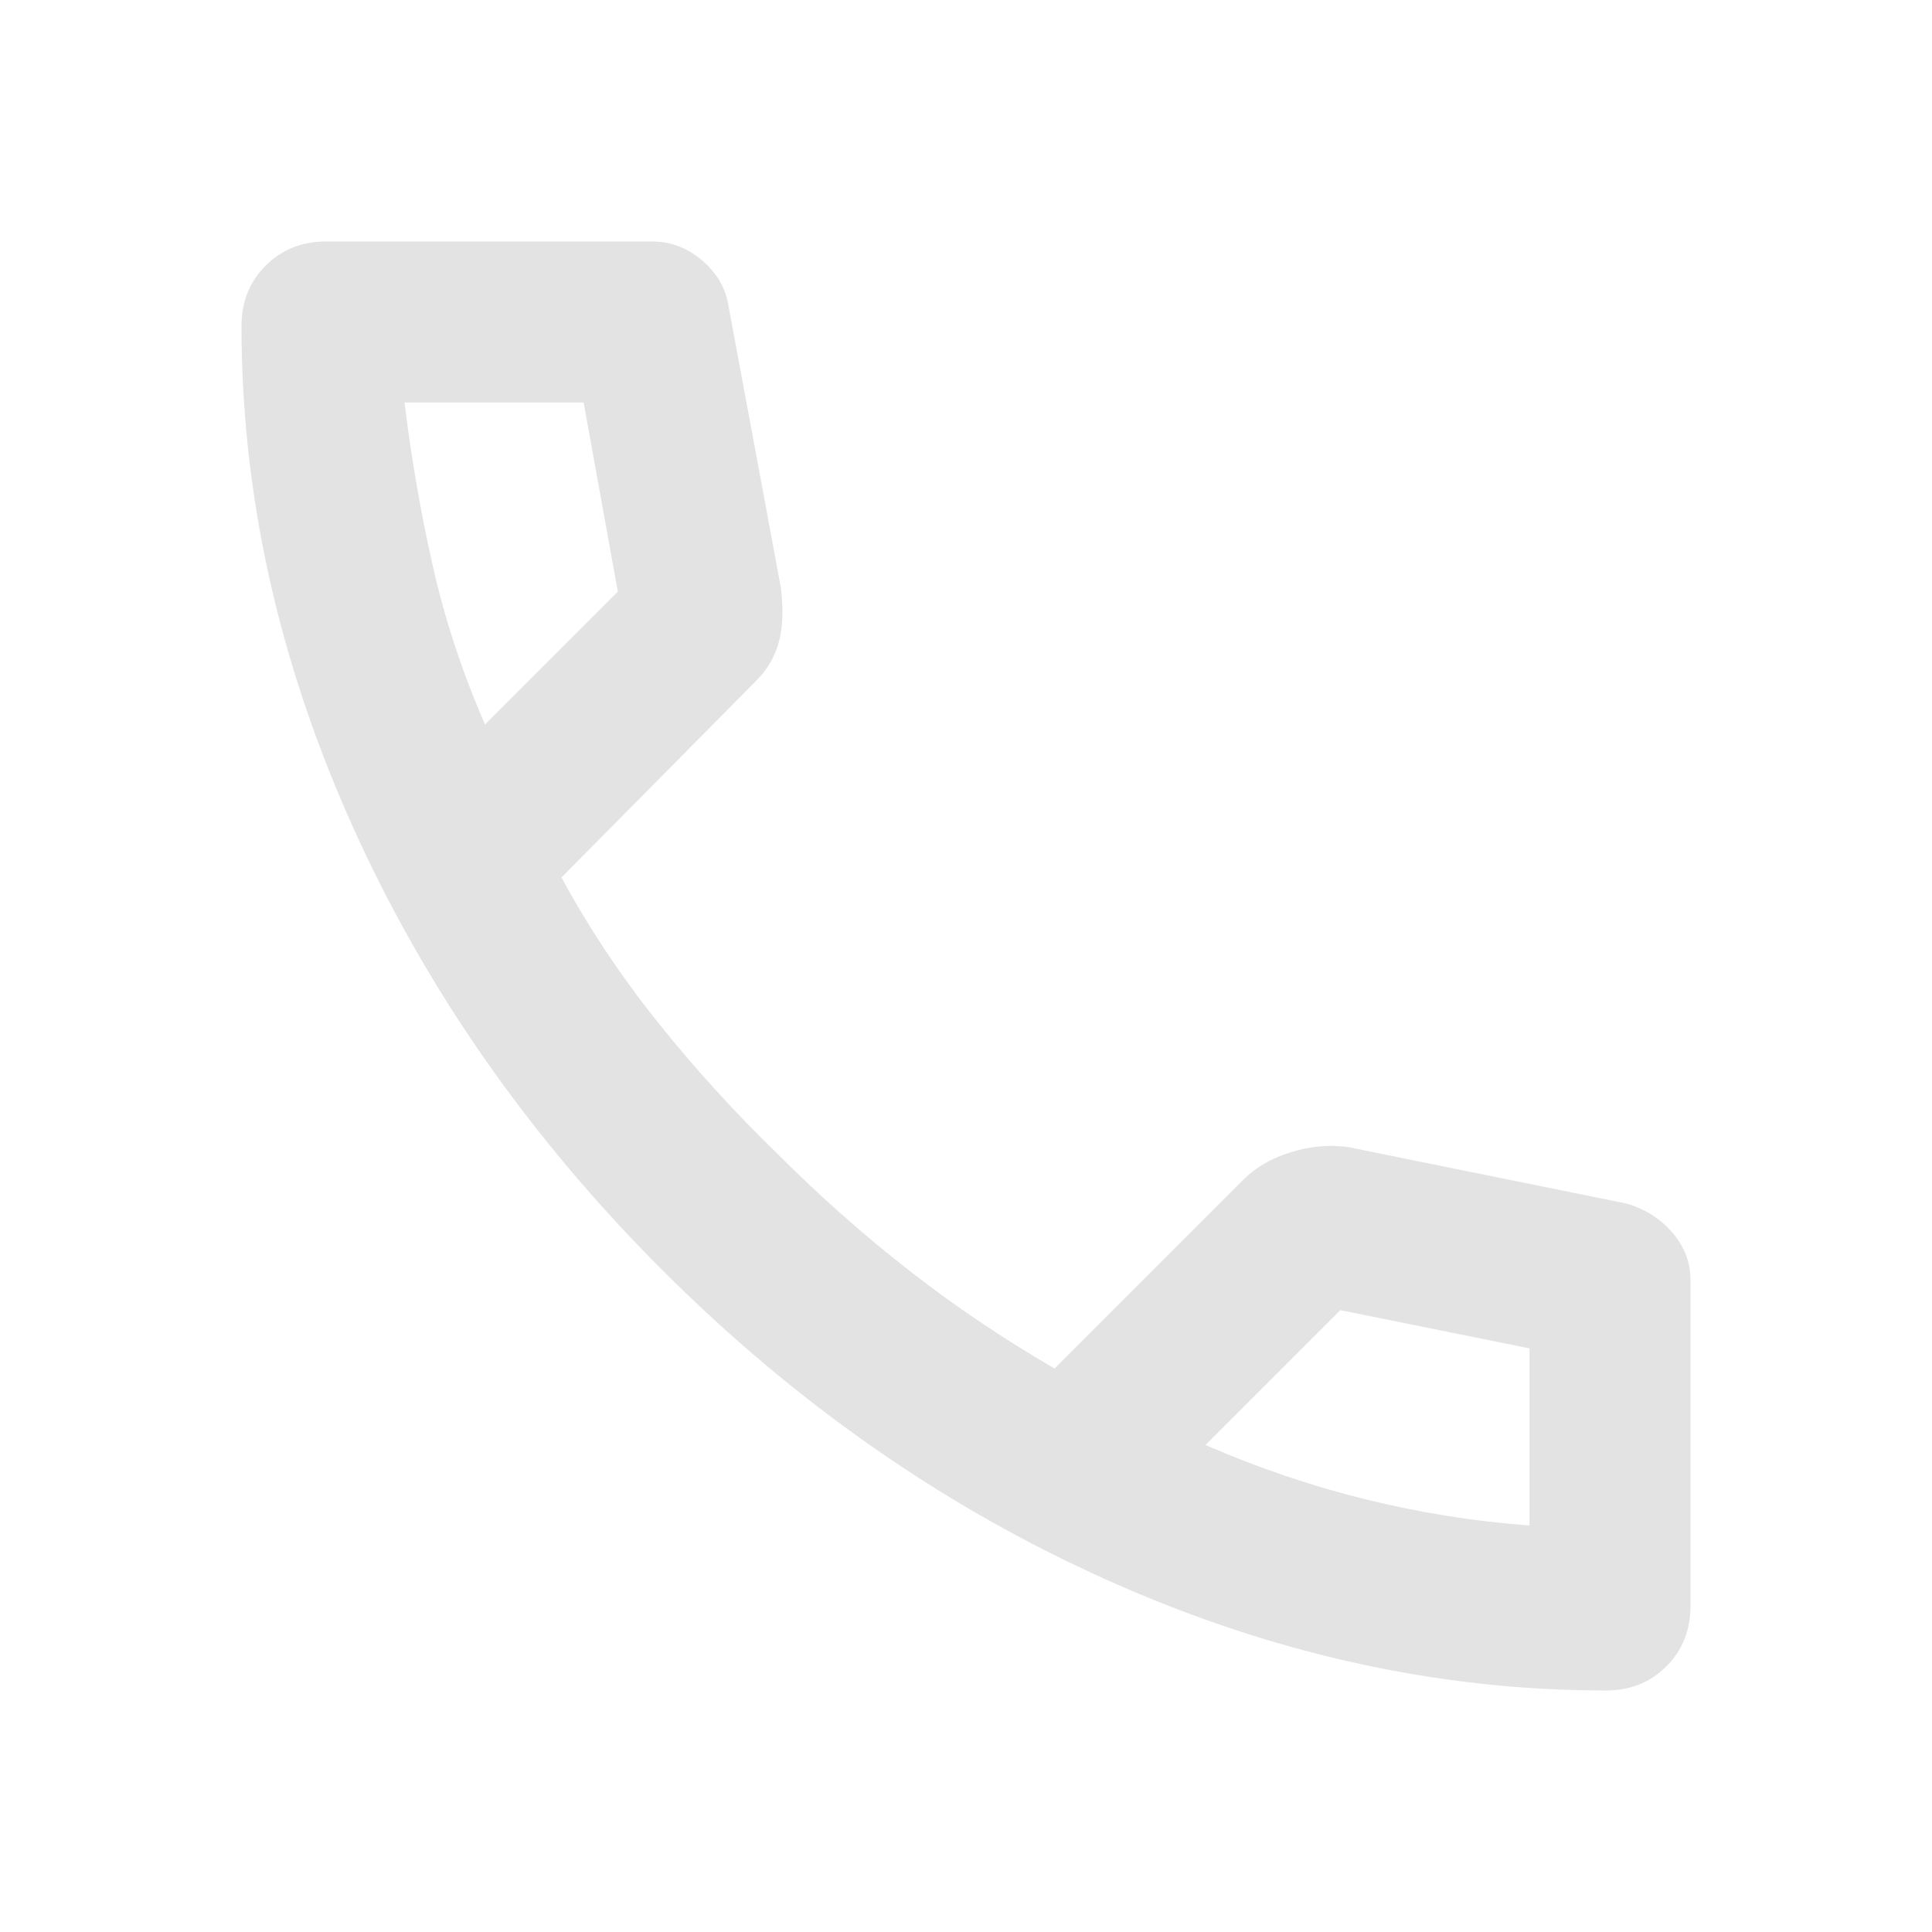
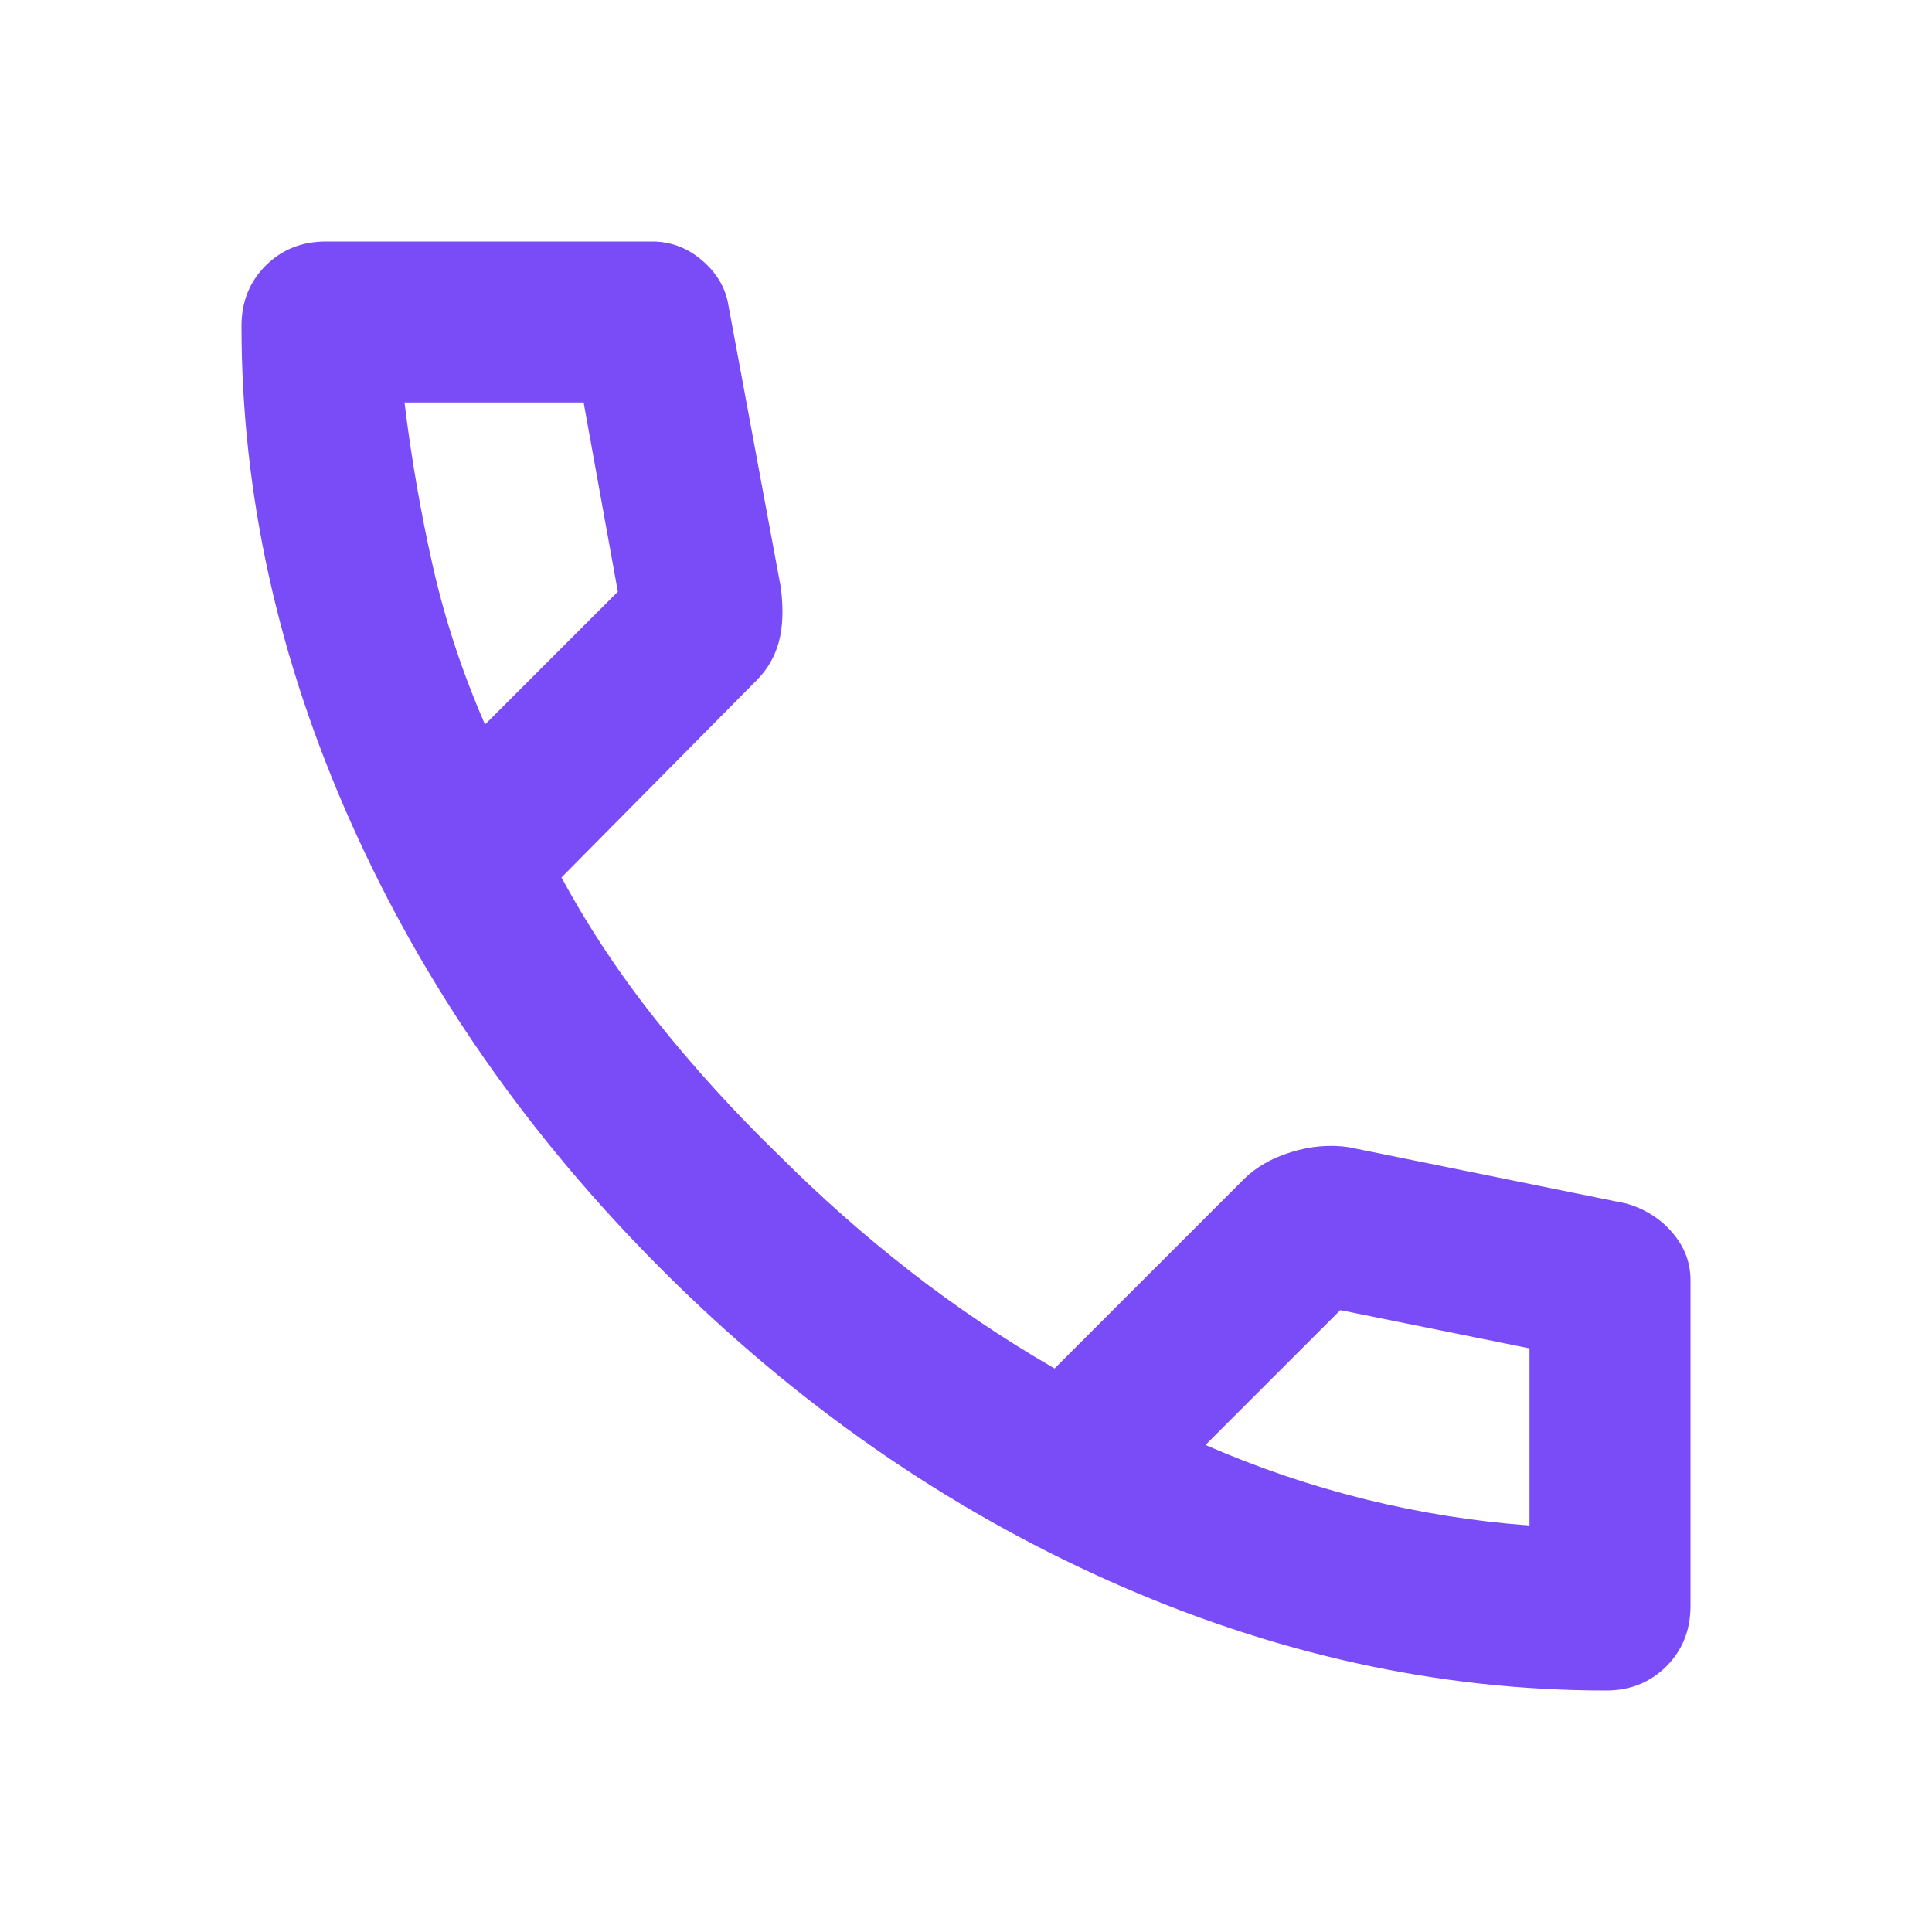
- <svg xmlns="http://www.w3.org/2000/svg" height="24px" viewBox="0 -960 960 960" width="24px" fill="#e3e3e3">
+ <svg xmlns="http://www.w3.org/2000/svg" height="24px" viewBox="0 -960 960 960" width="24px" fill="#794CF8">
  <path d="M798-120q-125 0-247-54.5T329-329Q229-429 174.5-551T120-798q0-18 12-30t30-12h162q14 0 25 9.5t13 22.5l26 140q2 16-1 27t-11 19l-97 98q20 37 47.5 71.5T387-386q31 31 65 57.5t72 48.5l94-94q9-9 23.5-13.5T670-390l138 28q14 4 23 14.5t9 23.5v162q0 18-12 30t-30 12ZM241-600l66-66-17-94h-89q5 41 14 81t26 79Zm358 358q39 17 79.5 27t81.5 13v-88l-94-19-67 67ZM241-600Zm358 358Z" />
</svg>
